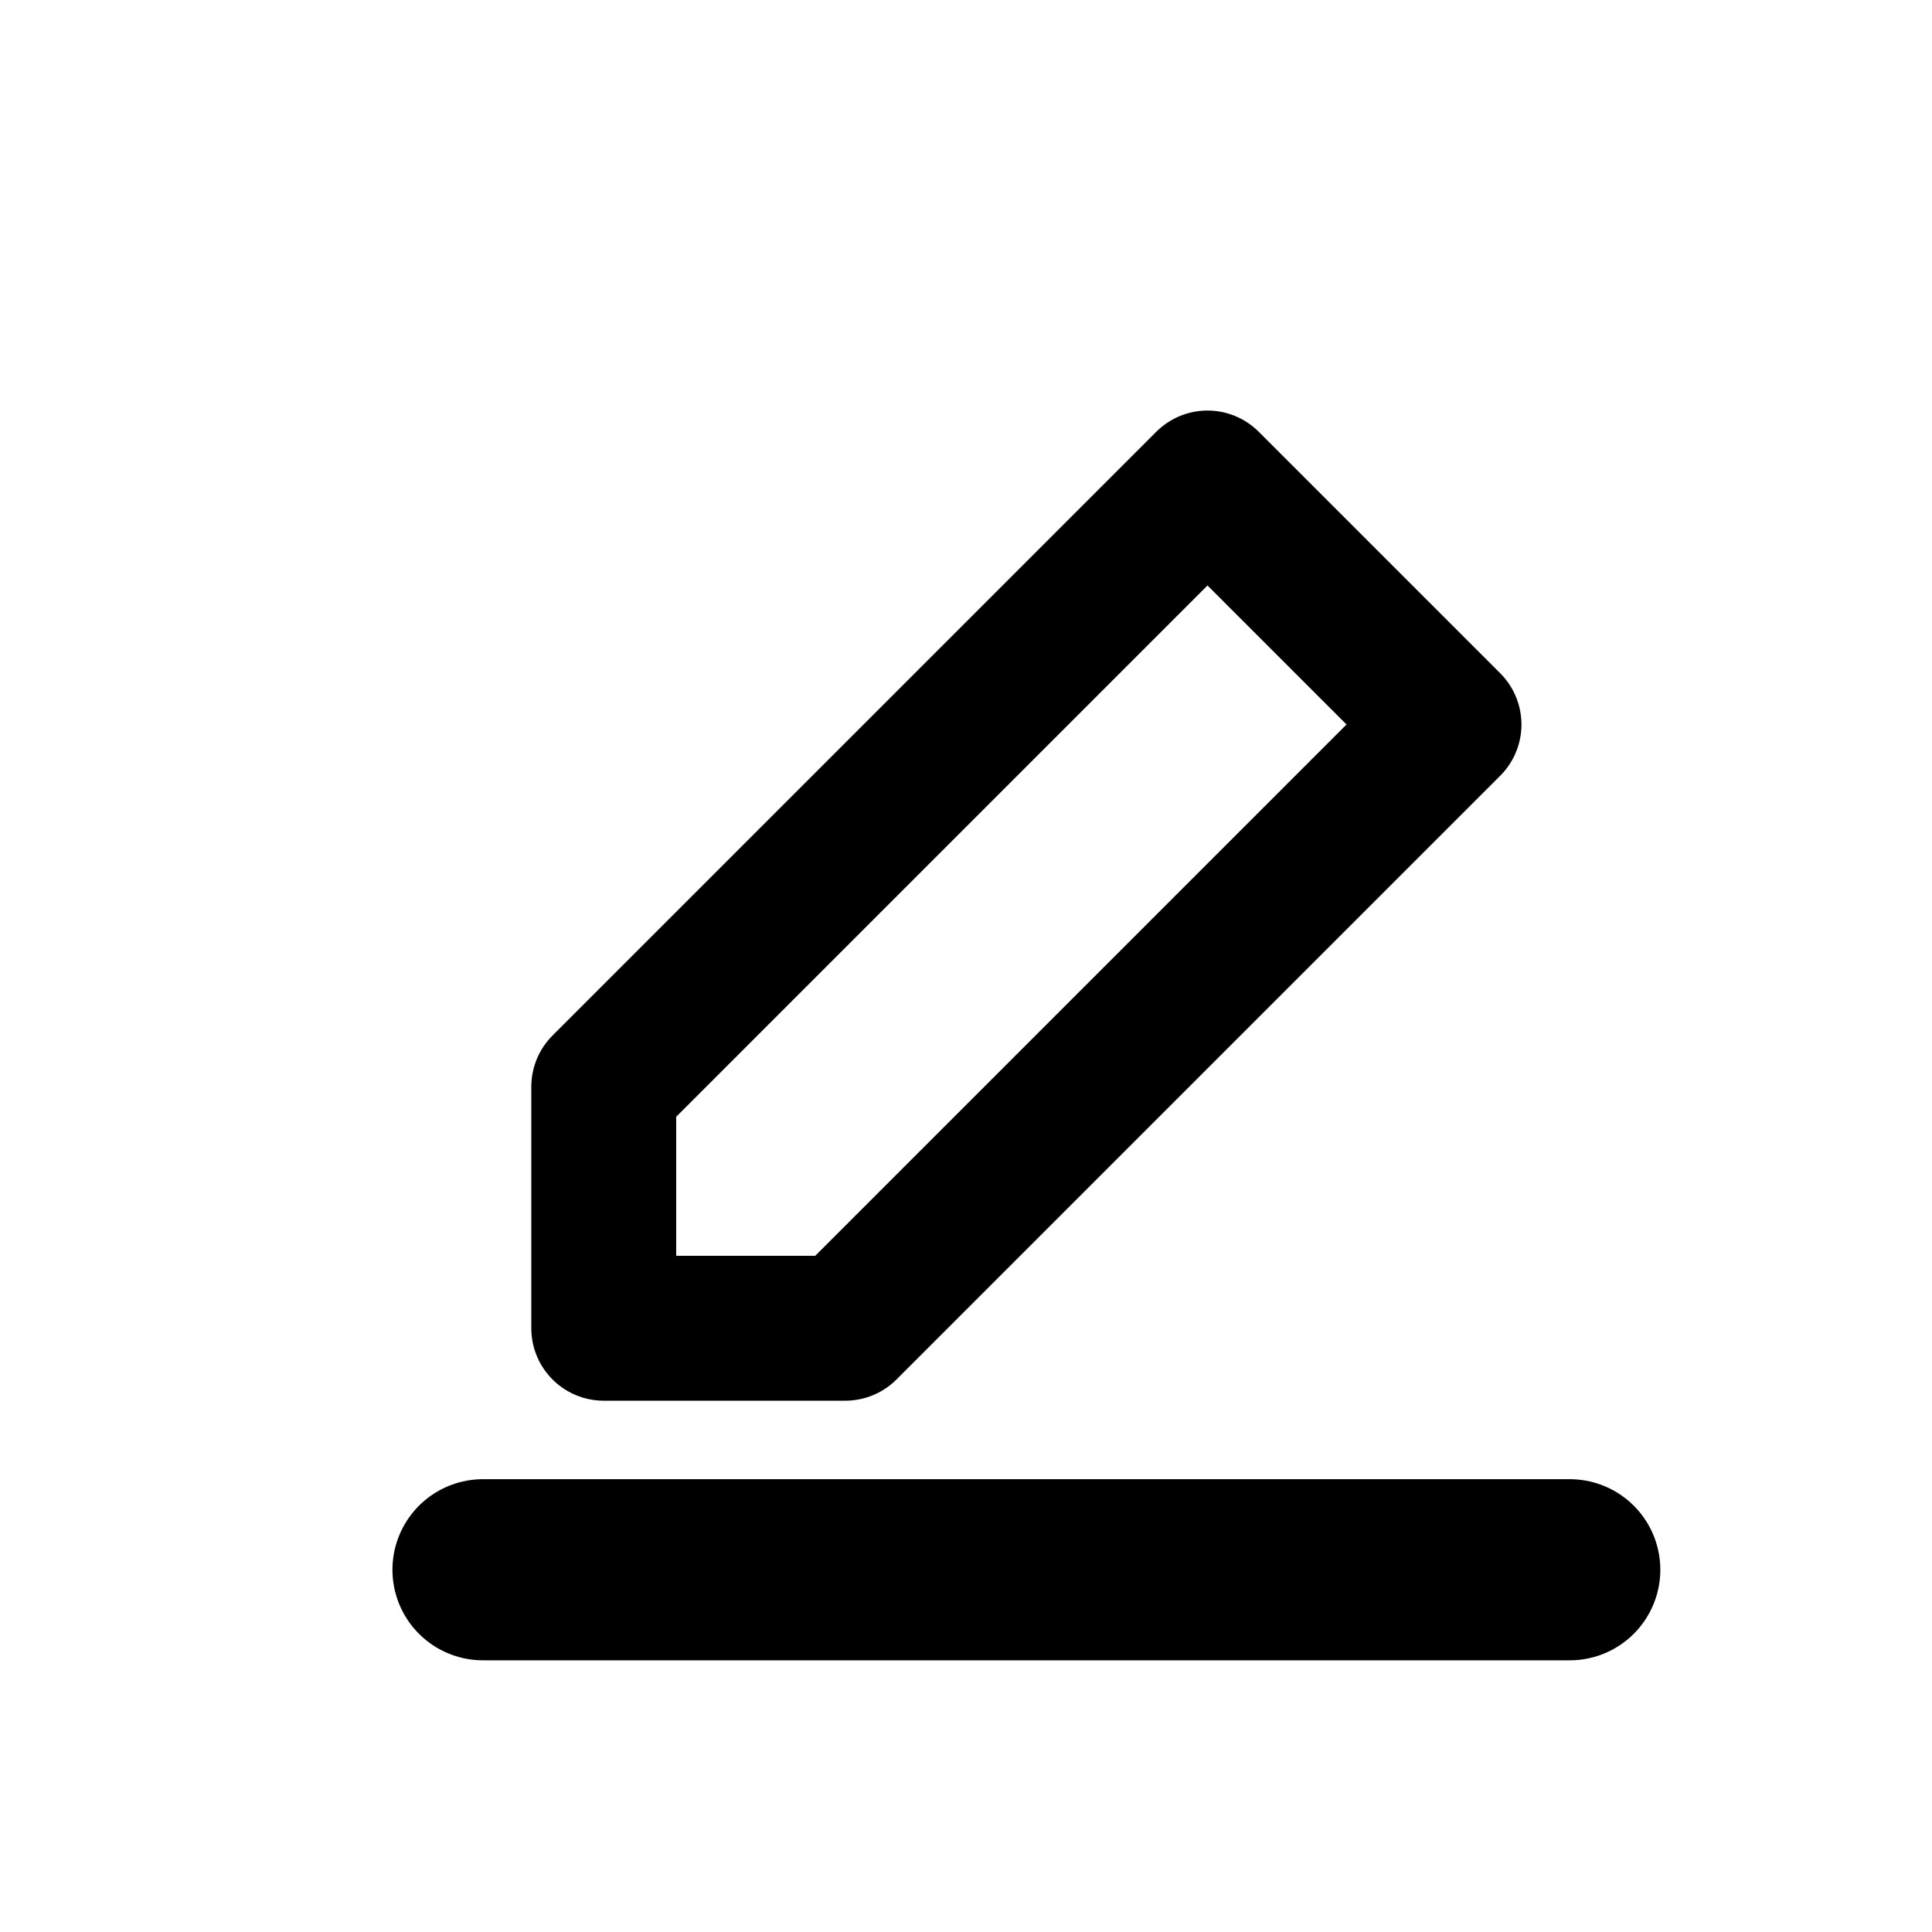
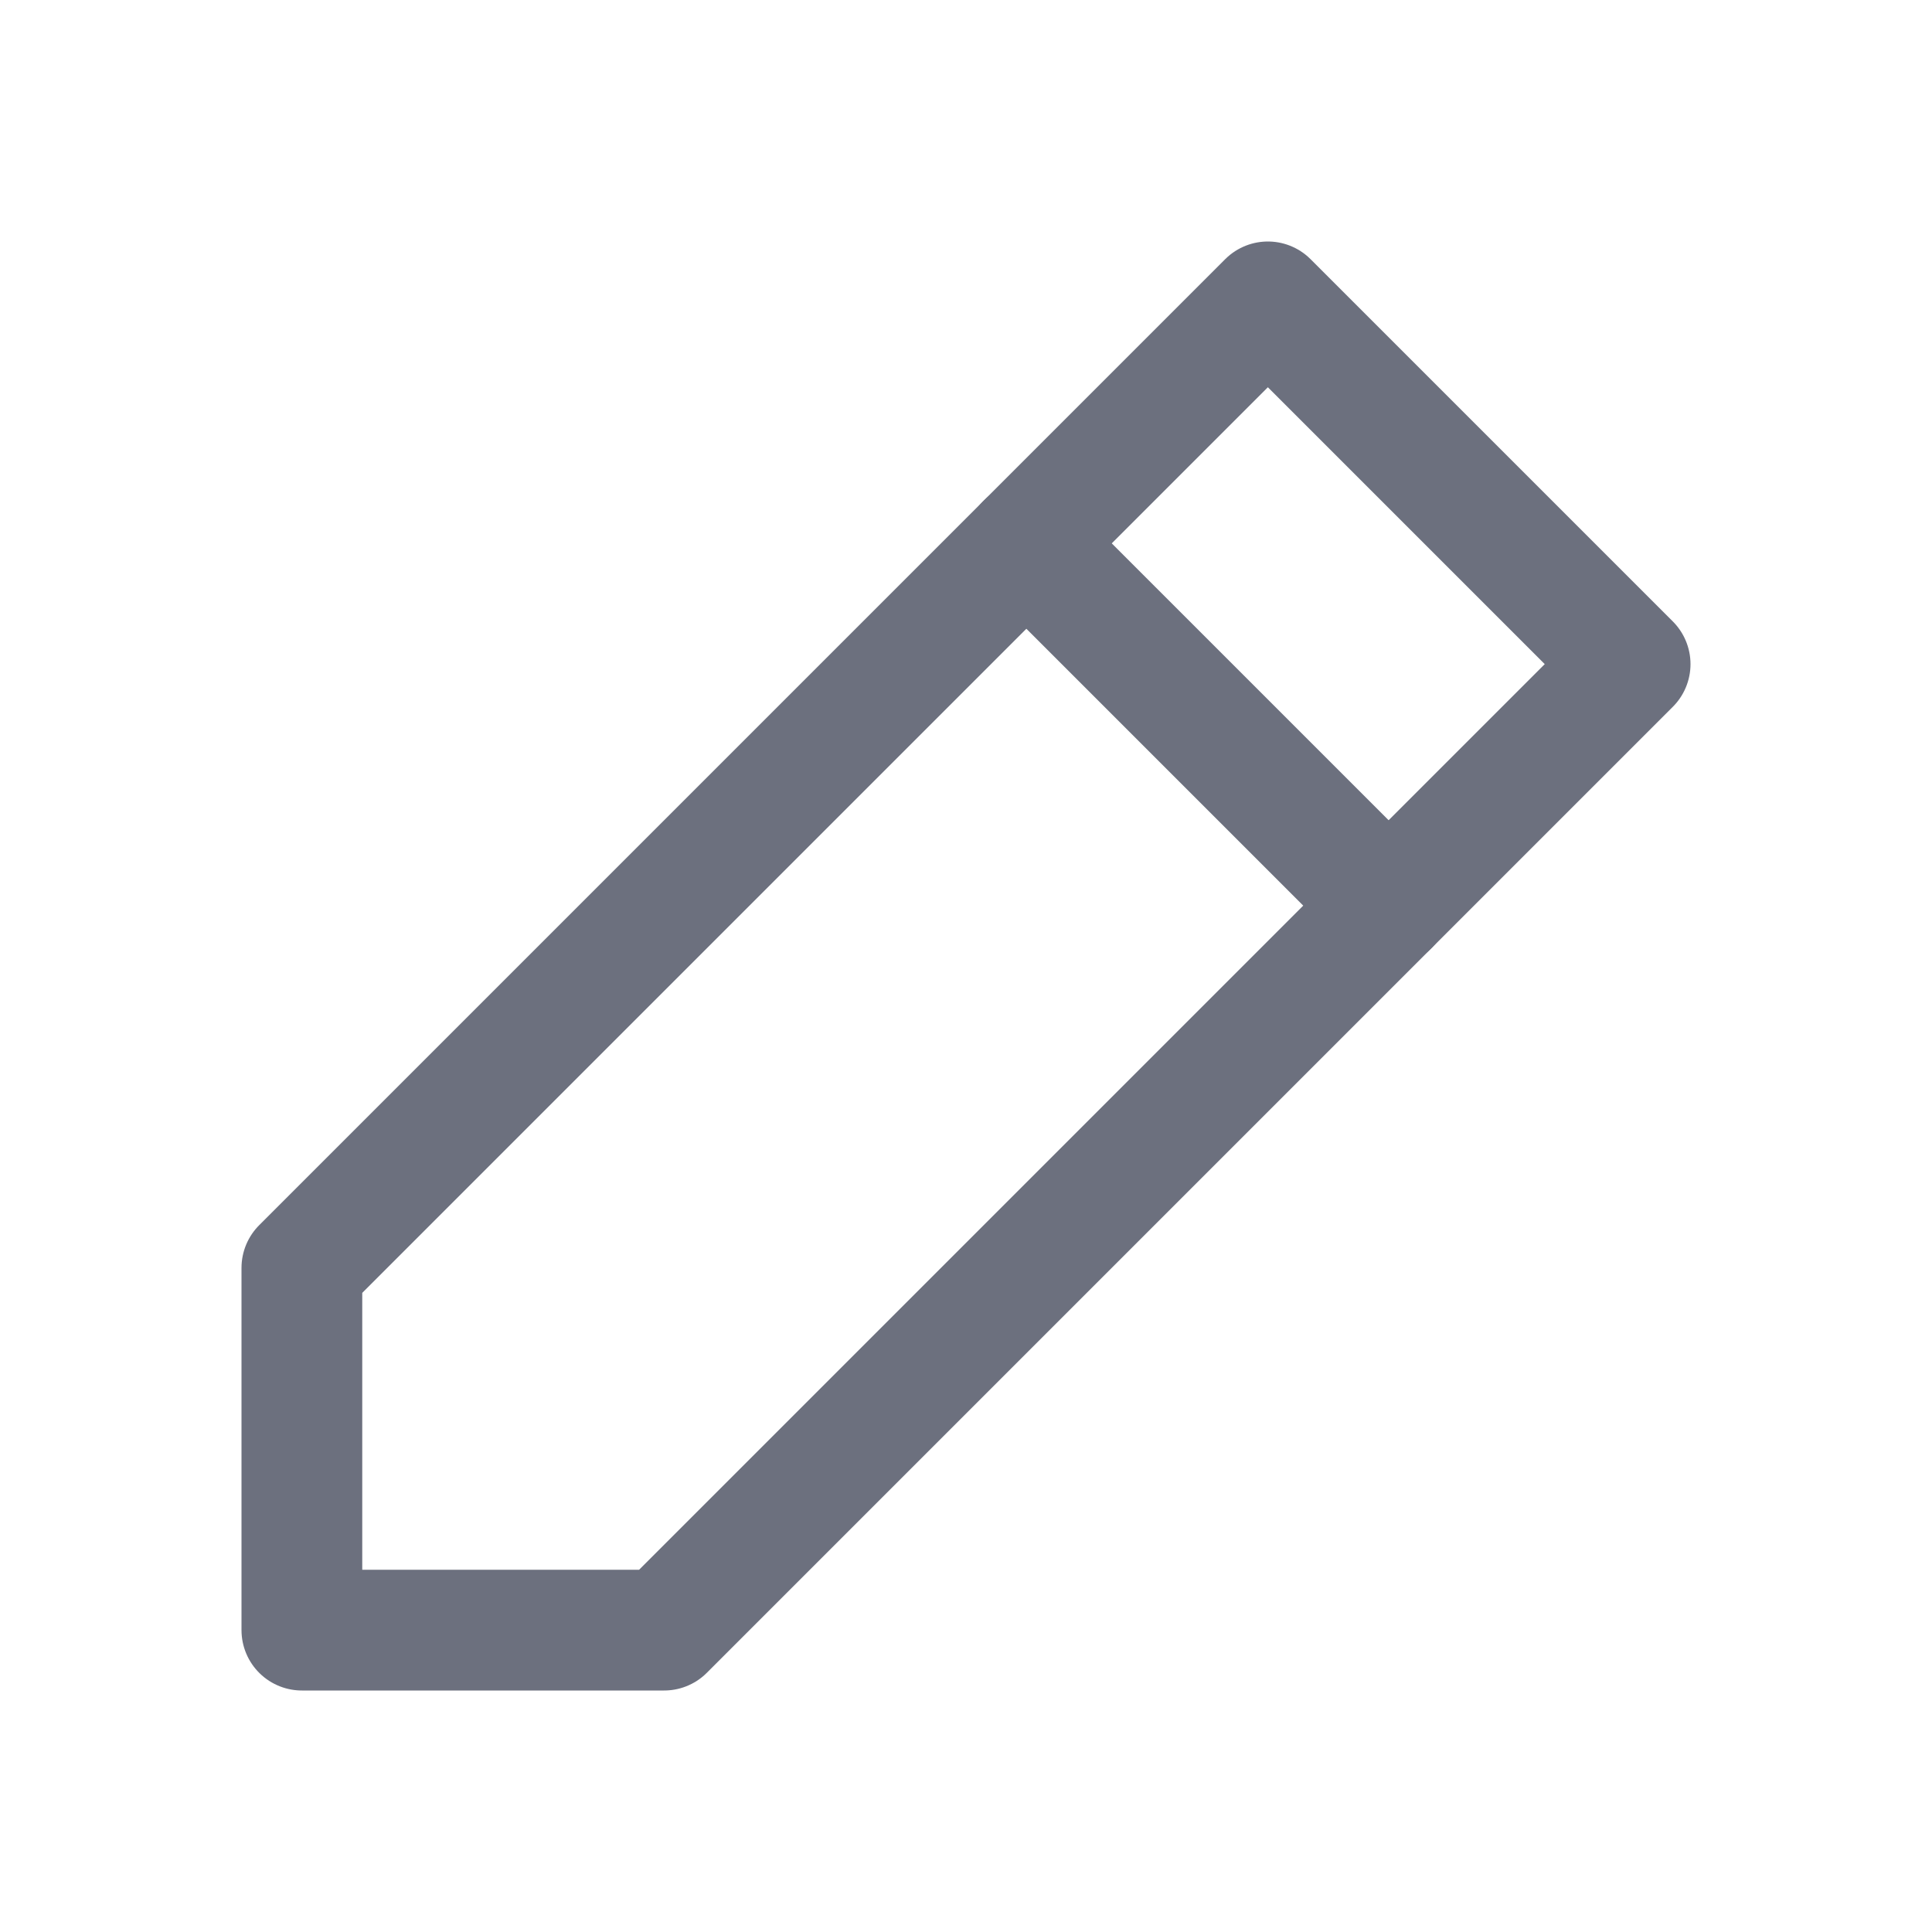
- <svg xmlns="http://www.w3.org/2000/svg" width="16" height="16" viewBox="0 0 16 16">
-   <path d="M10 4L12 6L7 11H5V9L10 4Z" stroke="currentColor" stroke-width="1.2" fill="none" stroke-linejoin="round" />
-   <path d="M4 13L13 13" stroke="currentColor" stroke-width="1.5" stroke-linecap="round" />
+ <svg xmlns="http://www.w3.org/2000/svg" width="16" height="16" viewBox="0 0 16 16" fill="none">
+   <path d="M10.5 2.5L13.5 5.5L5.5 13.5H2.5V10.5L10.5 2.5Z" stroke="#6C707E" stroke-linecap="round" stroke-linejoin="round" />
+   <path d="M8.5 4.5L11.5 7.5" stroke="#6C707E" stroke-linecap="round" stroke-linejoin="round" />
</svg>
